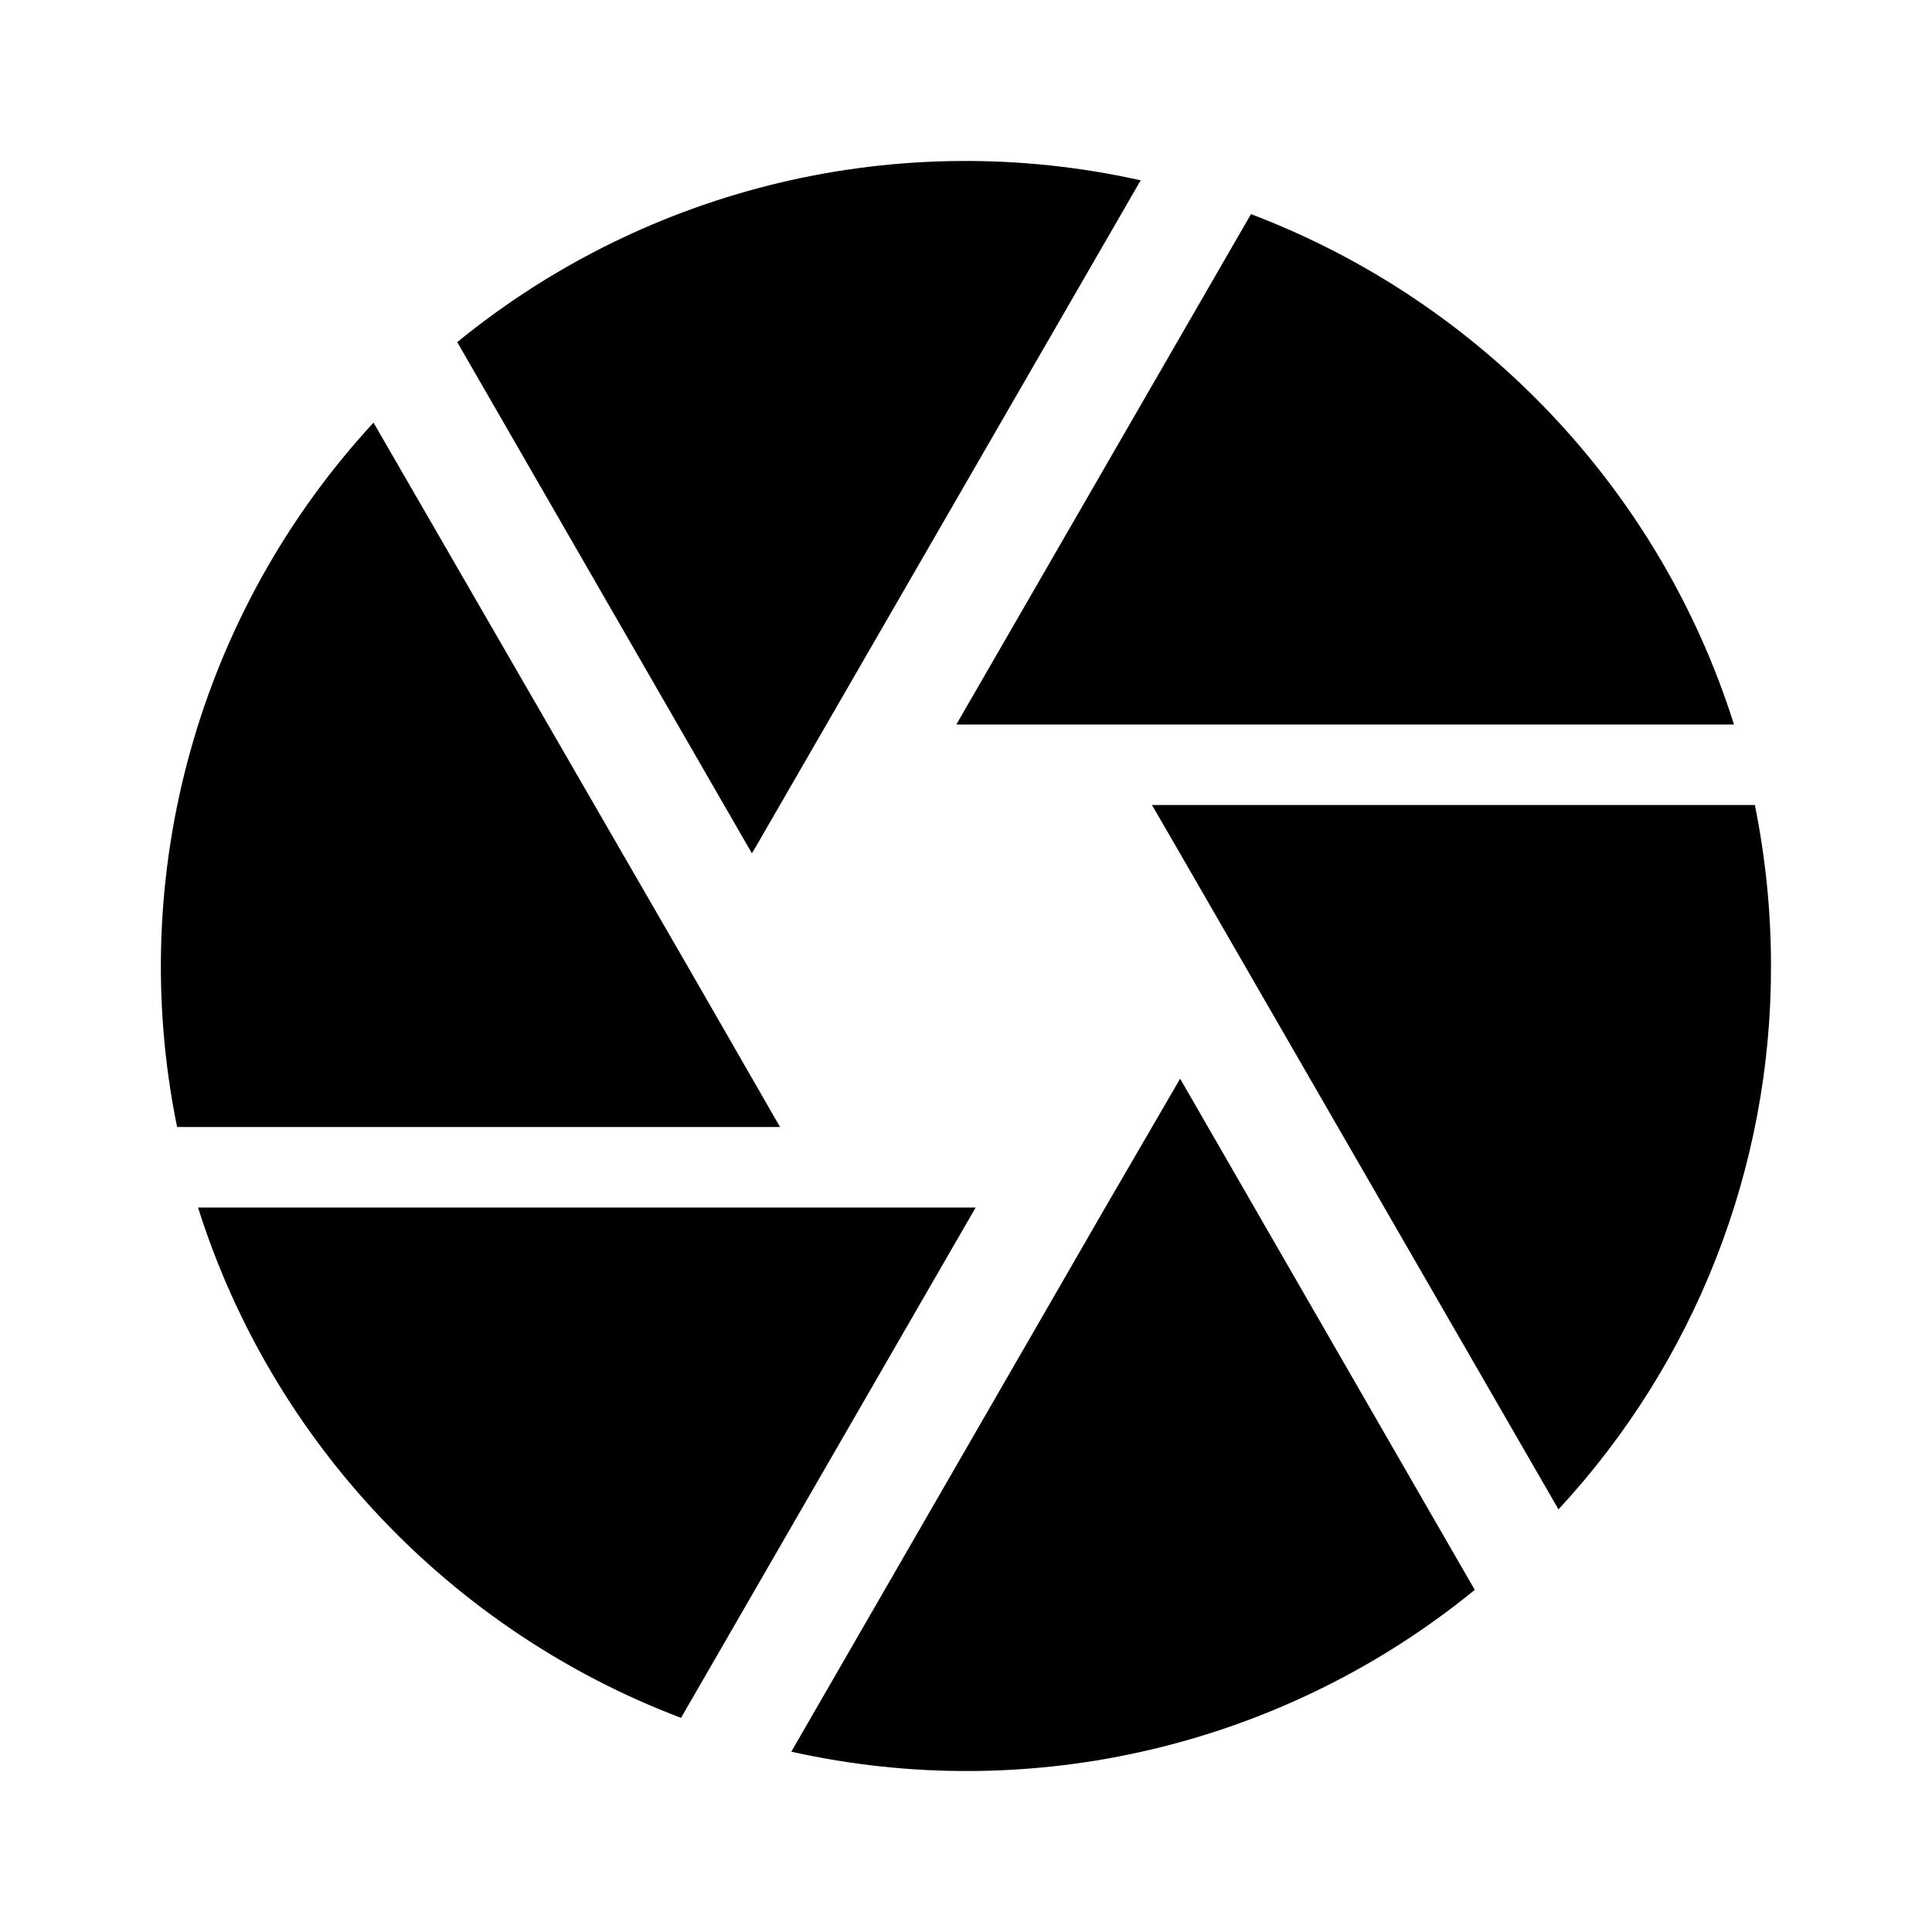
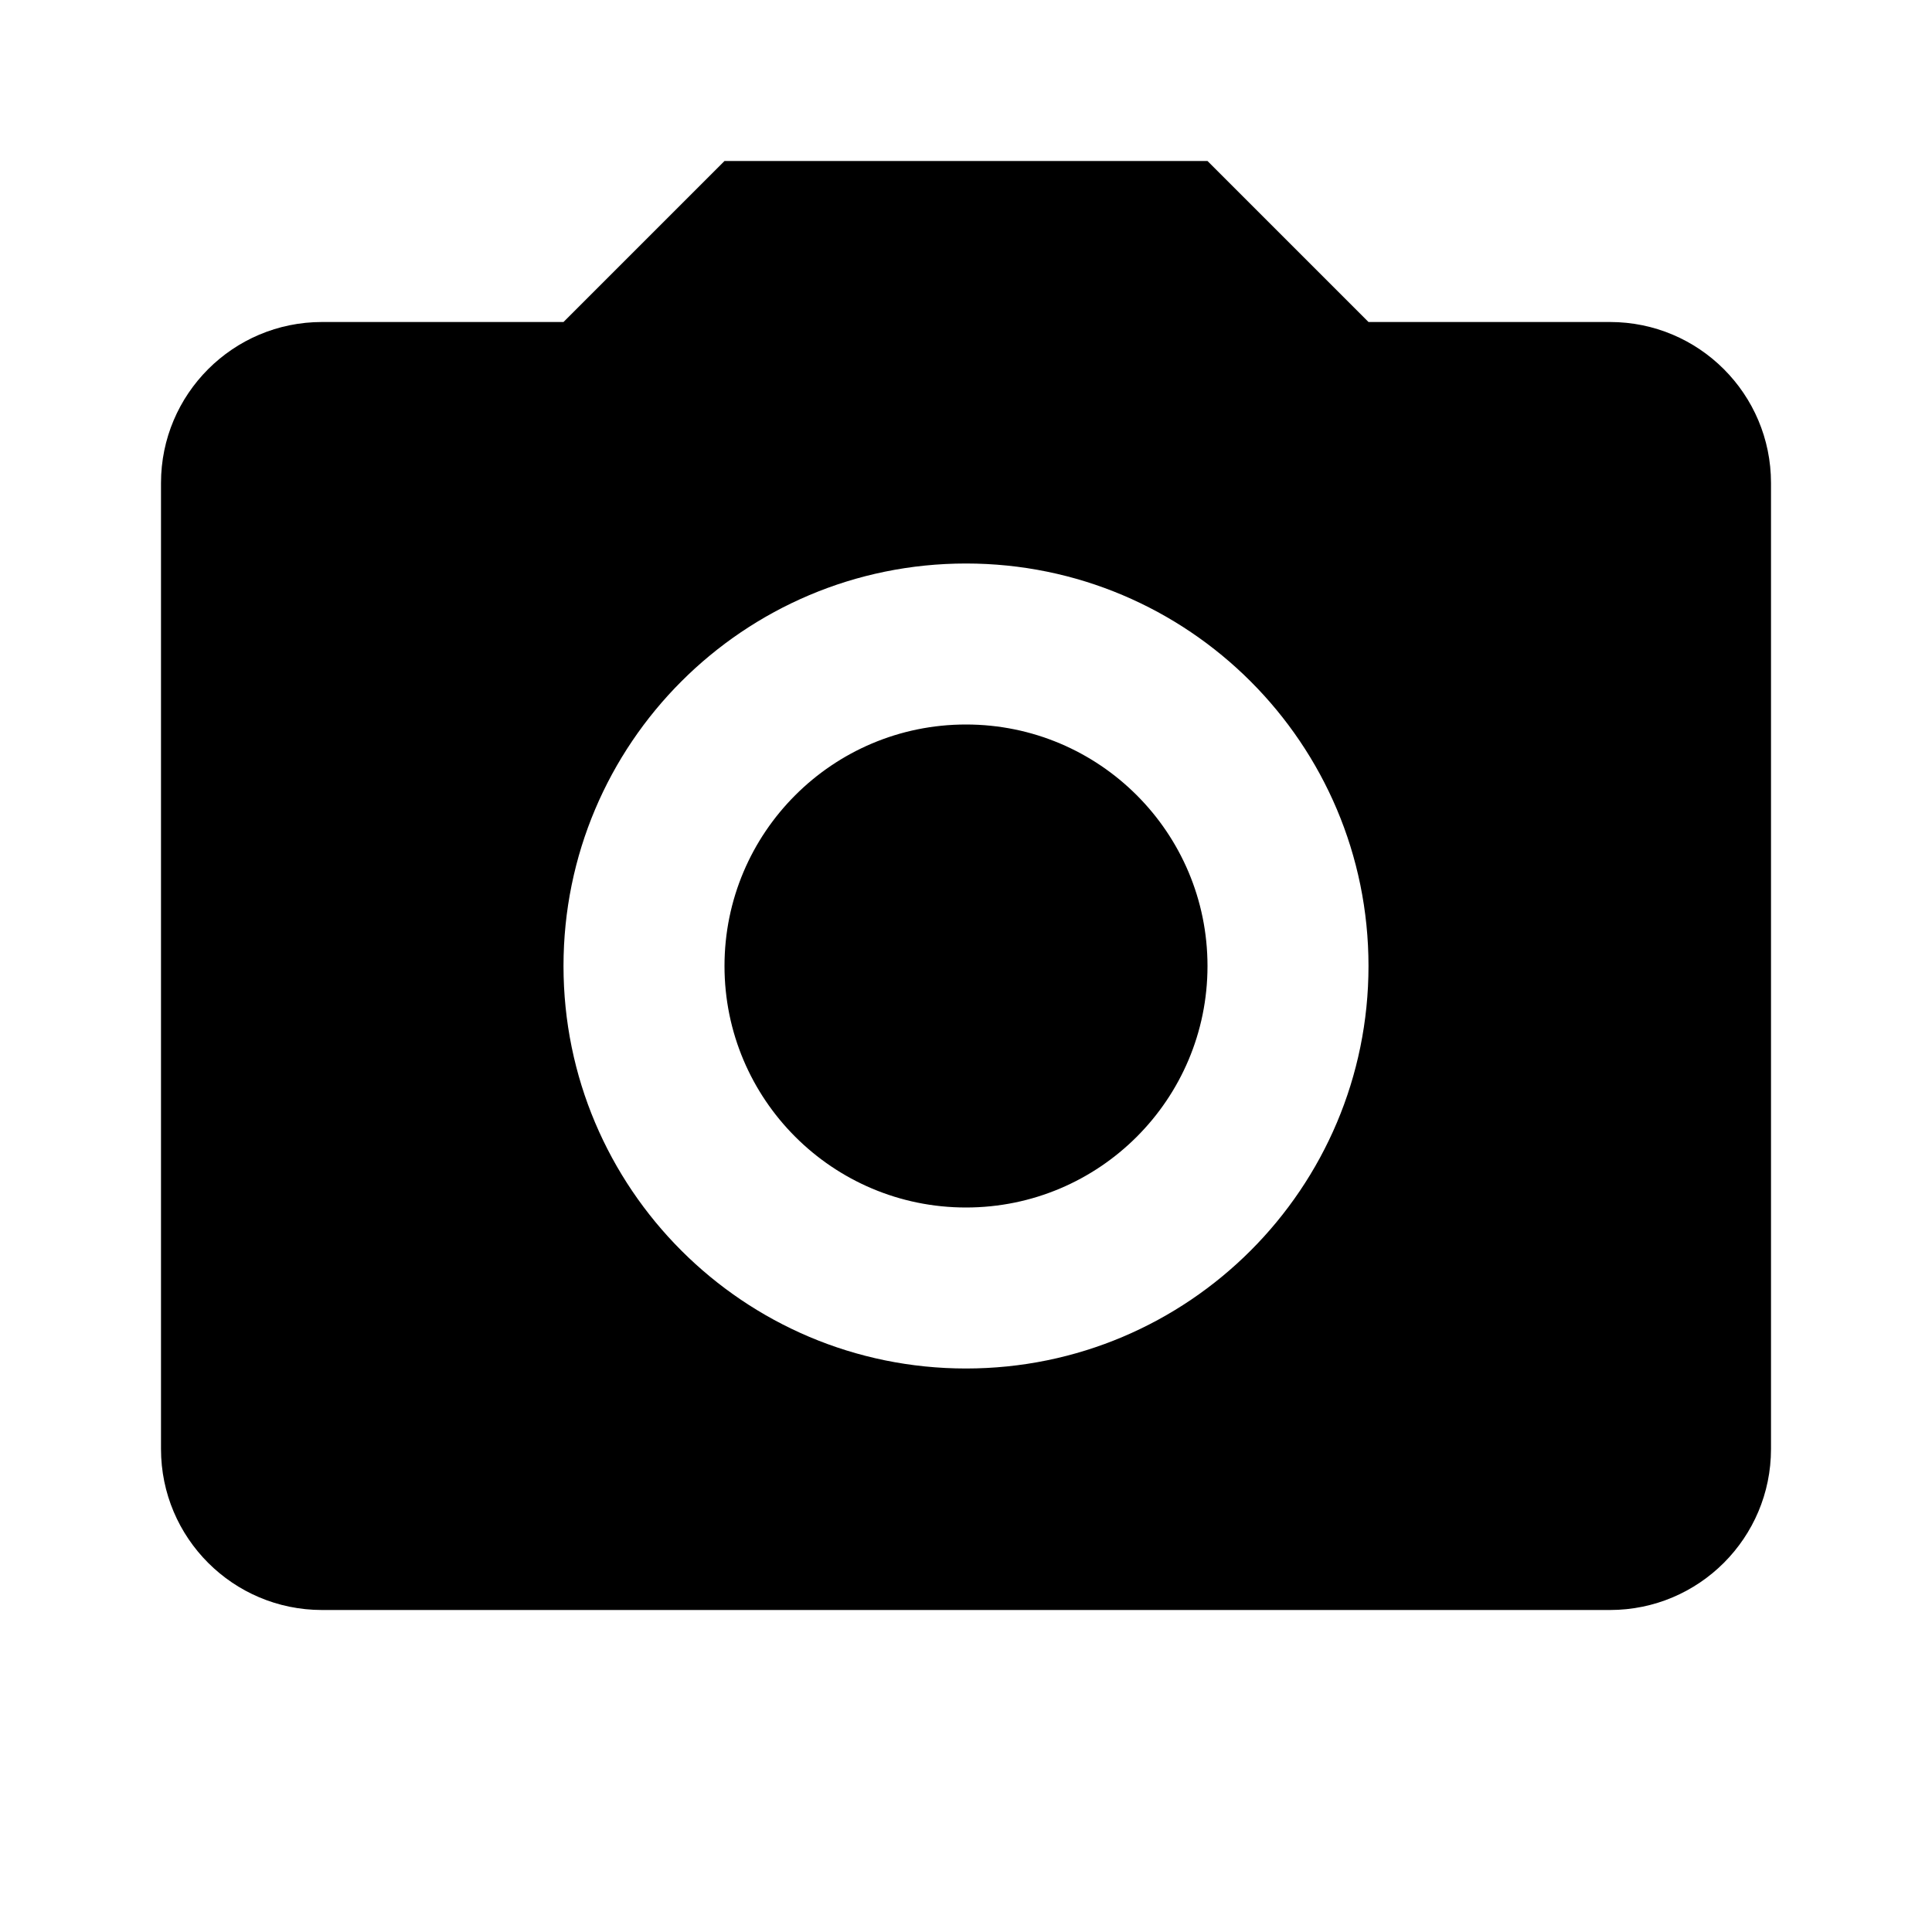
<svg xmlns="http://www.w3.org/2000/svg" viewBox="0 0 24 24">
-   <path fill="none" d="M0 0h24v24H0z" />
-   <path d="m9.4 10.5 4.77-8.26a9.98 9.98 0 0 0-8.49 2.01l3.66 6.35zM21.54 9c-.92-2.92-3.15-5.26-6-6.34L11.88 9zm.26 1h-7.49l.29.5 4.76 8.25A9.9 9.9 0 0 0 22 12c0-.69-.07-1.35-.2-2M8.54 12l-3.9-6.75A9.96 9.96 0 0 0 2.2 14h7.49zm-6.08 3c.92 2.92 3.15 5.26 6 6.34L12.12 15zm11.27 0-3.9 6.76a9.98 9.98 0 0 0 8.49-2.01l-3.66-6.35z" />
+   <path d="M4 4h3l2-2h6l2 2h3a2 2 0 0 1 2 2v12a2 2 0 0 1-2 2H4a2 2 0 0 1-2-2V6a2 2 0 0 1 2-2m8 3a5 5 0 0 0-5 5 5 5 0 0 0 5 5 5 5 0 0 0 5-5 5 5 0 0 0-5-5m0 2a3 3 0 0 1 3 3 3 3 0 0 1-3 3 3 3 0 0 1-3-3 3 3 0 0 1 3-3" />
</svg>
